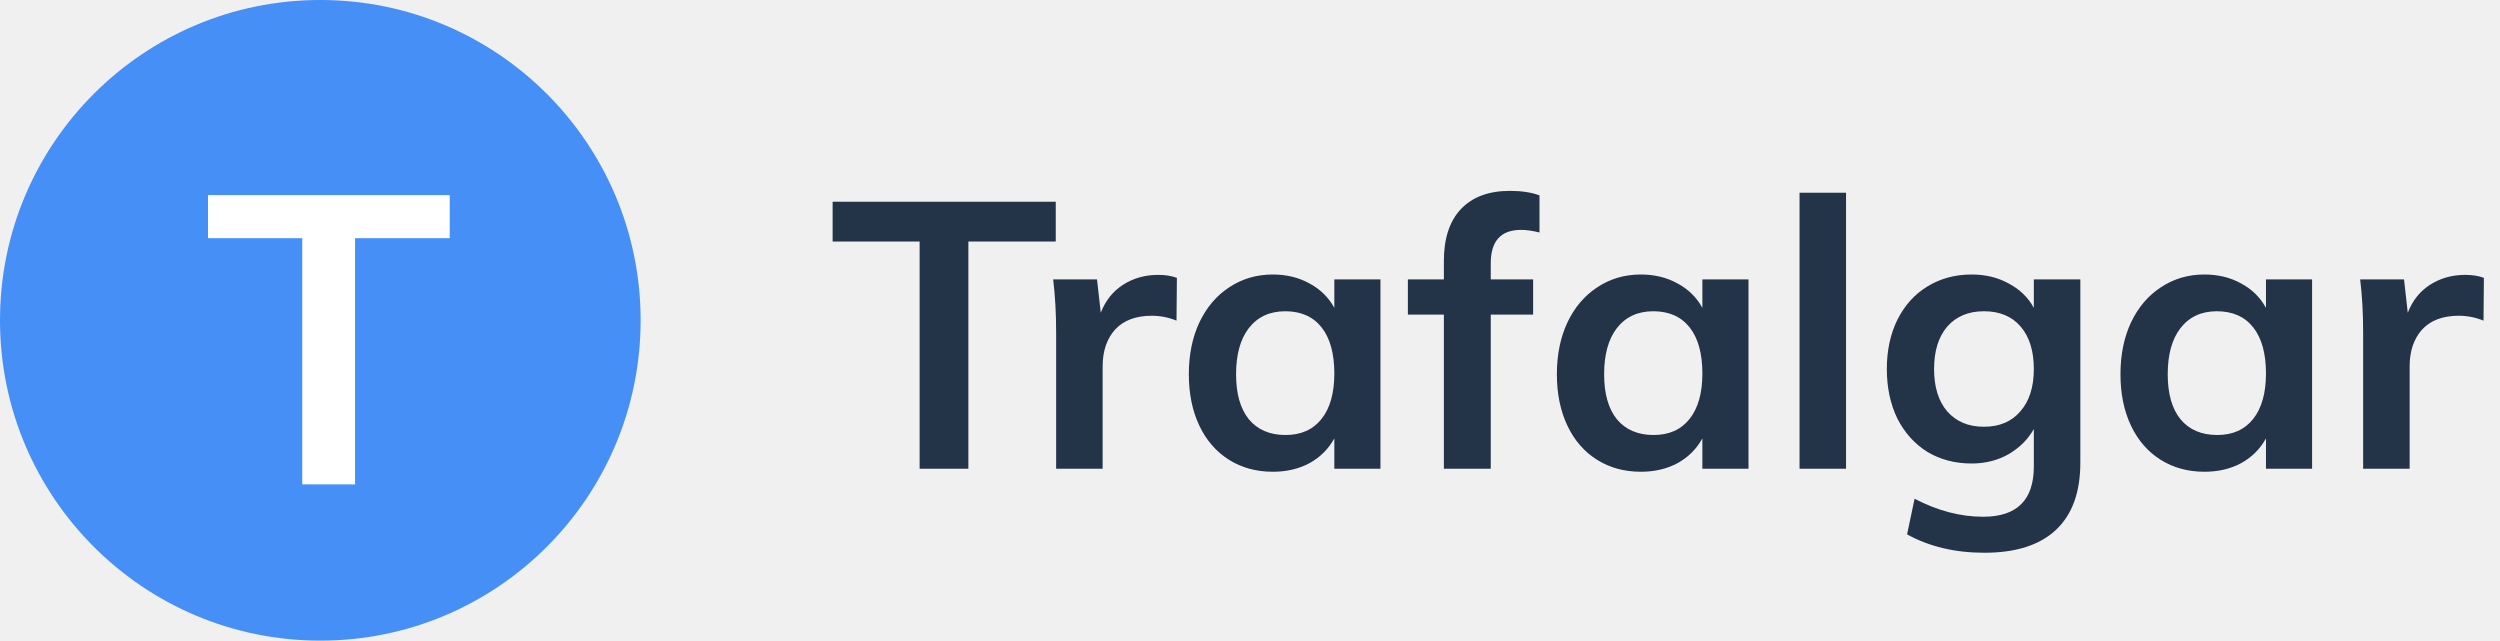
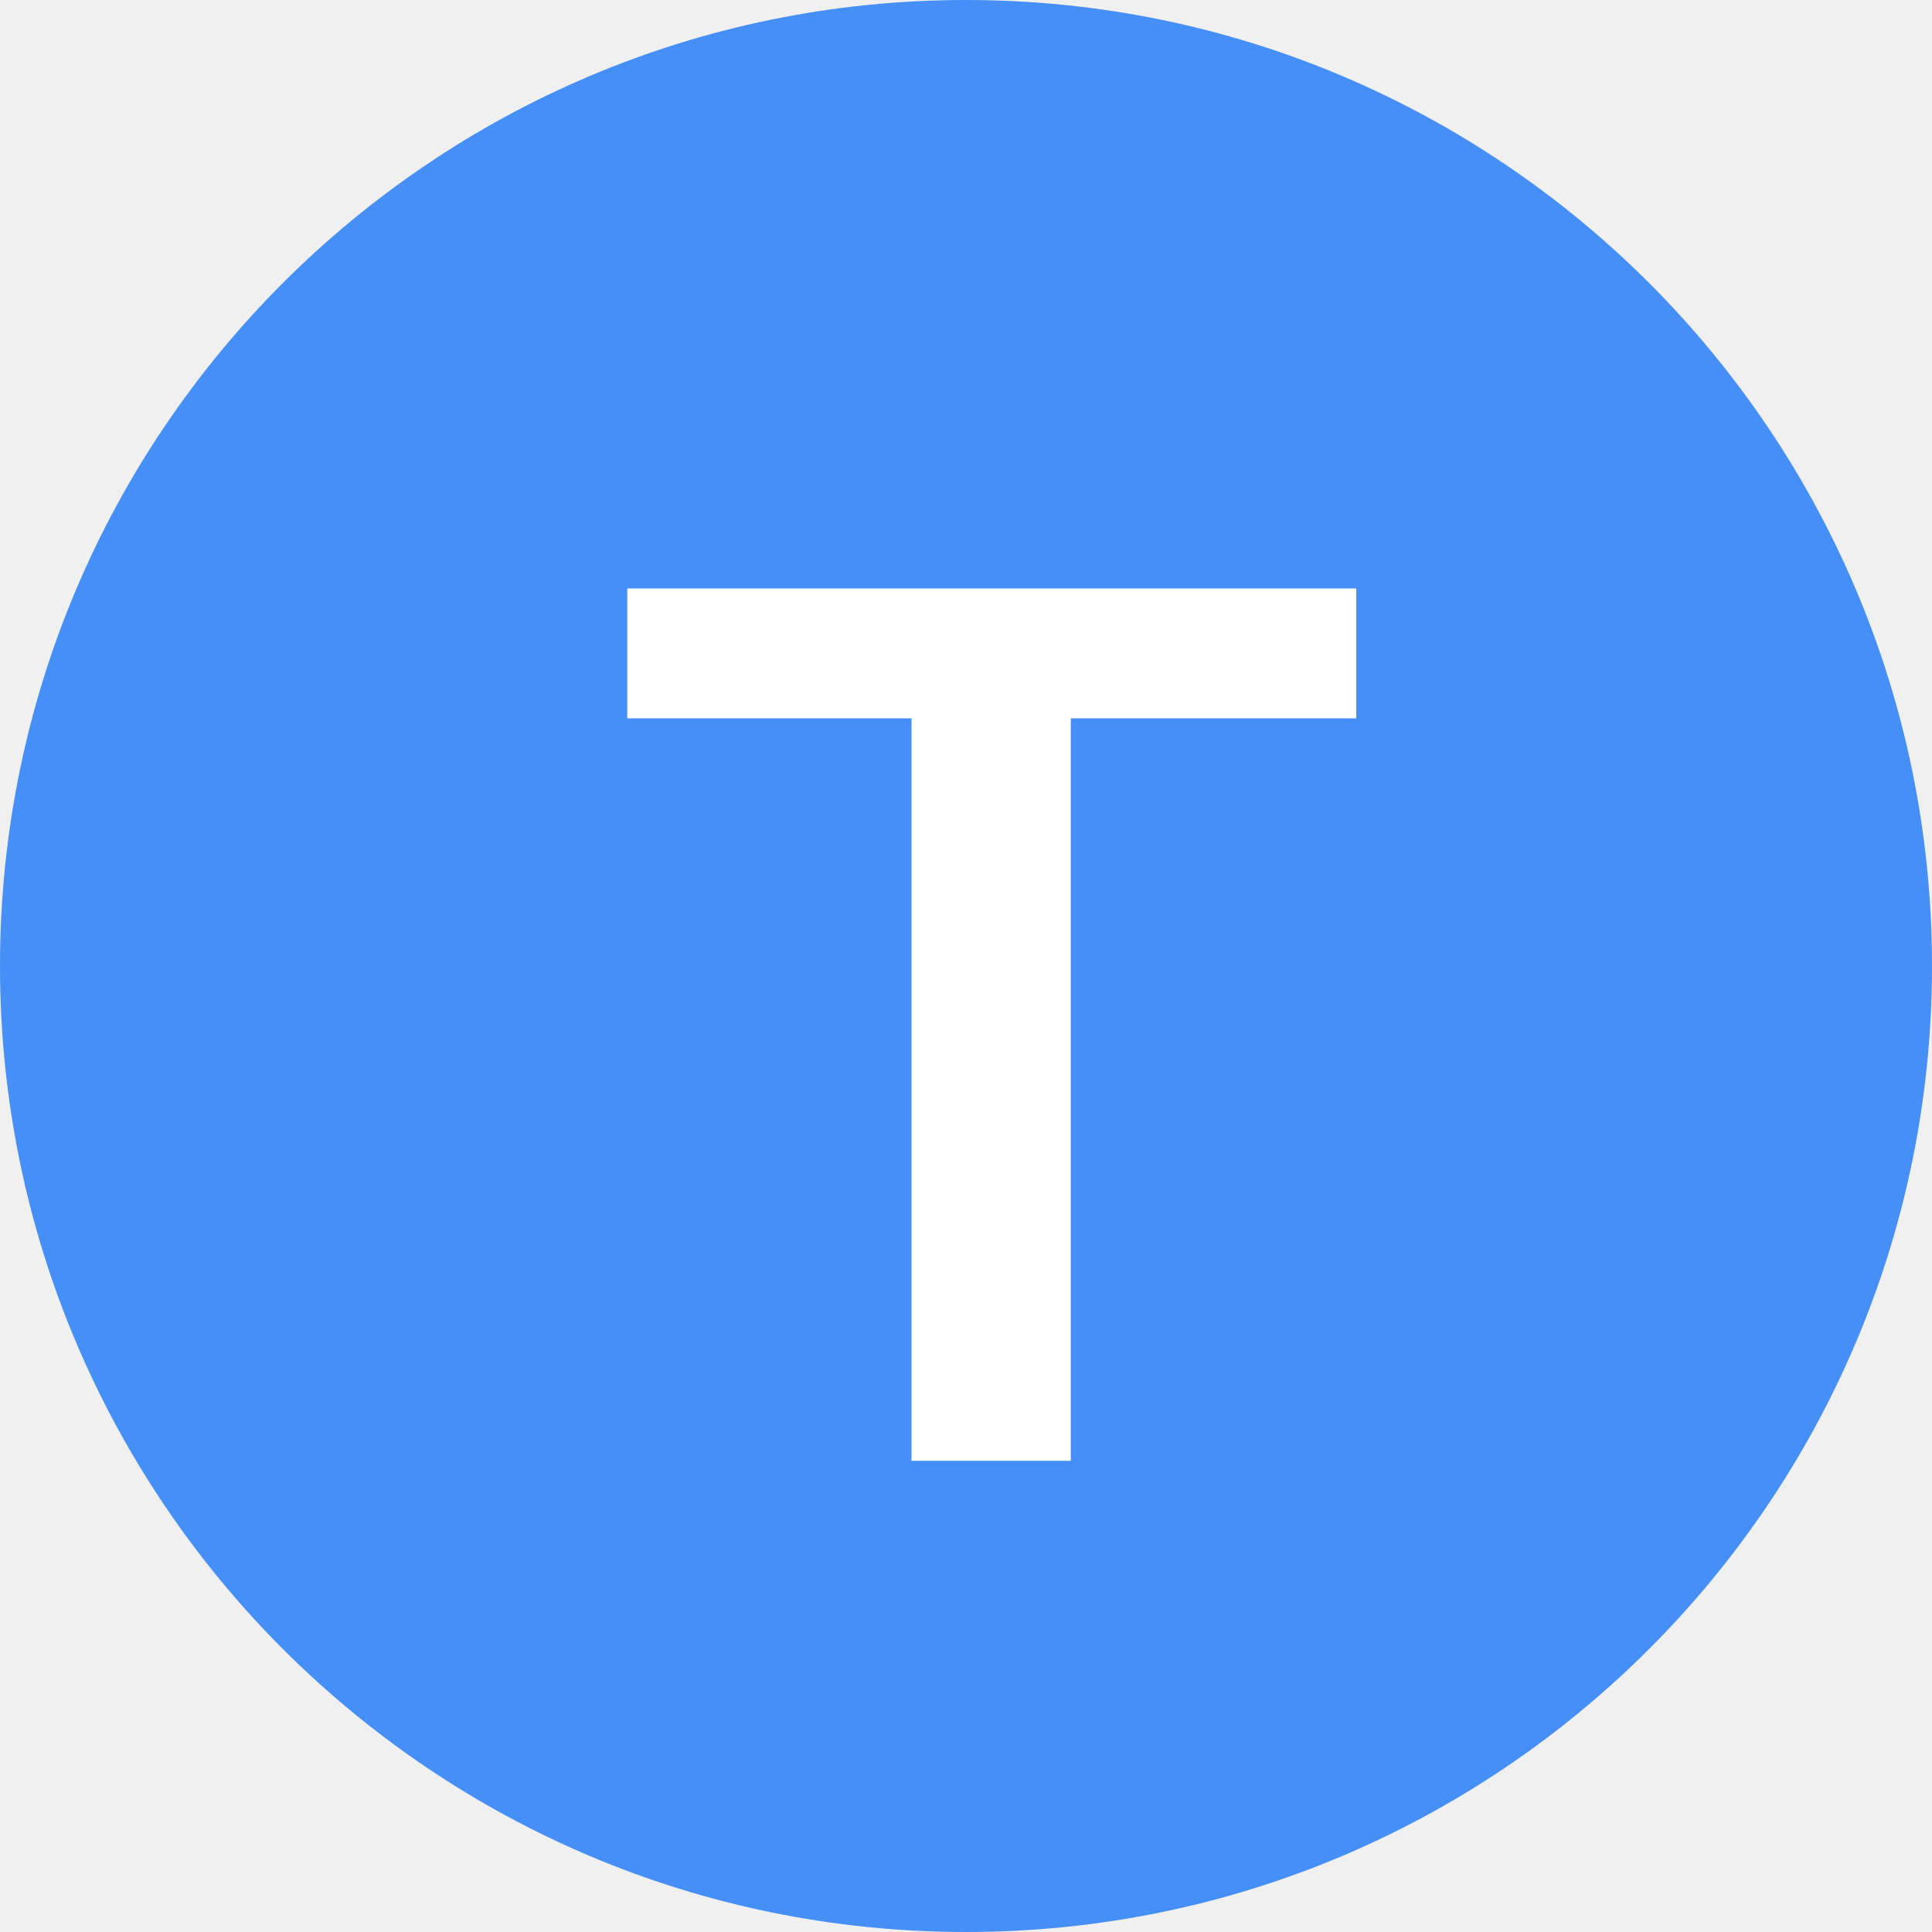
- <svg xmlns="http://www.w3.org/2000/svg" width="160" height="41" viewBox="0 0 160 41" fill="none">
-   <path d="M58.856 15.456H53.288V12.912H67.568V15.456H61.976V30H58.856V15.456ZM74.121 17.592C74.585 17.592 74.985 17.656 75.321 17.784L75.297 20.52C74.785 20.312 74.257 20.208 73.713 20.208C72.689 20.208 71.905 20.504 71.361 21.096C70.833 21.688 70.569 22.472 70.569 23.448V30H67.593V21.312C67.593 20.032 67.529 18.888 67.401 17.88H70.209L70.449 20.016C70.753 19.232 71.233 18.632 71.889 18.216C72.545 17.8 73.289 17.592 74.121 17.592ZM88.349 17.88V30H85.397V28.056C85.029 28.728 84.501 29.256 83.813 29.64C83.125 30.008 82.341 30.192 81.461 30.192C80.405 30.192 79.469 29.936 78.653 29.424C77.837 28.912 77.205 28.184 76.757 27.24C76.309 26.296 76.085 25.2 76.085 23.952C76.085 22.704 76.309 21.6 76.757 20.64C77.221 19.664 77.861 18.912 78.677 18.384C79.493 17.84 80.421 17.568 81.461 17.568C82.341 17.568 83.125 17.76 83.813 18.144C84.501 18.512 85.029 19.032 85.397 19.704V17.88H88.349ZM82.277 27.84C83.269 27.84 84.037 27.496 84.581 26.808C85.125 26.12 85.397 25.152 85.397 23.904C85.397 22.624 85.125 21.64 84.581 20.952C84.037 20.264 83.261 19.92 82.253 19.92C81.261 19.92 80.485 20.28 79.925 21C79.381 21.704 79.109 22.688 79.109 23.952C79.109 25.2 79.381 26.16 79.925 26.832C80.485 27.504 81.269 27.84 82.277 27.84ZM97.352 14.712C96.056 14.712 95.408 15.424 95.408 16.848V17.88H98.12V20.136H95.408V30H92.408V20.136H90.104V17.88H92.408V16.704C92.408 15.264 92.768 14.16 93.488 13.392C94.224 12.608 95.272 12.216 96.632 12.216C97.384 12.216 98.016 12.312 98.528 12.504V14.88C98.08 14.768 97.688 14.712 97.352 14.712ZM111.904 17.88V30H108.952V28.056C108.584 28.728 108.056 29.256 107.368 29.64C106.68 30.008 105.896 30.192 105.016 30.192C103.96 30.192 103.024 29.936 102.208 29.424C101.392 28.912 100.76 28.184 100.312 27.24C99.864 26.296 99.64 25.2 99.64 23.952C99.64 22.704 99.864 21.6 100.312 20.64C100.776 19.664 101.416 18.912 102.232 18.384C103.048 17.84 103.976 17.568 105.016 17.568C105.896 17.568 106.68 17.76 107.368 18.144C108.056 18.512 108.584 19.032 108.952 19.704V17.88H111.904ZM105.832 27.84C106.824 27.84 107.592 27.496 108.136 26.808C108.68 26.12 108.952 25.152 108.952 23.904C108.952 22.624 108.68 21.64 108.136 20.952C107.592 20.264 106.816 19.92 105.808 19.92C104.816 19.92 104.04 20.28 103.48 21C102.936 21.704 102.664 22.688 102.664 23.952C102.664 25.2 102.936 26.16 103.48 26.832C104.04 27.504 104.824 27.84 105.832 27.84ZM115.171 12.336H118.147V30H115.171V12.336ZM133.141 17.88V29.616C133.141 31.504 132.621 32.936 131.581 33.912C130.541 34.888 129.013 35.376 126.997 35.376C125.125 35.376 123.477 34.984 122.053 34.2L122.533 31.92C124.005 32.688 125.469 33.072 126.925 33.072C129.085 33.072 130.165 32 130.165 29.856V27.456C129.797 28.112 129.261 28.648 128.557 29.064C127.853 29.464 127.061 29.664 126.181 29.664C125.125 29.664 124.181 29.416 123.349 28.92C122.533 28.408 121.893 27.696 121.429 26.784C120.981 25.856 120.757 24.8 120.757 23.616C120.757 22.432 120.981 21.384 121.429 20.472C121.893 19.544 122.533 18.832 123.349 18.336C124.181 17.824 125.125 17.568 126.181 17.568C127.077 17.568 127.869 17.76 128.557 18.144C129.261 18.512 129.797 19.032 130.165 19.704V17.88H133.141ZM126.973 27.312C127.965 27.312 128.741 26.984 129.301 26.328C129.877 25.672 130.165 24.768 130.165 23.616C130.165 22.464 129.885 21.56 129.325 20.904C128.765 20.248 127.981 19.92 126.973 19.92C125.981 19.92 125.197 20.248 124.621 20.904C124.061 21.56 123.781 22.464 123.781 23.616C123.781 24.768 124.061 25.672 124.621 26.328C125.197 26.984 125.981 27.312 126.973 27.312ZM147.974 17.88V30H145.022V28.056C144.654 28.728 144.126 29.256 143.438 29.64C142.75 30.008 141.966 30.192 141.086 30.192C140.03 30.192 139.094 29.936 138.278 29.424C137.462 28.912 136.83 28.184 136.382 27.24C135.934 26.296 135.71 25.2 135.71 23.952C135.71 22.704 135.934 21.6 136.382 20.64C136.846 19.664 137.486 18.912 138.302 18.384C139.118 17.84 140.046 17.568 141.086 17.568C141.966 17.568 142.75 17.76 143.438 18.144C144.126 18.512 144.654 19.032 145.022 19.704V17.88H147.974ZM141.902 27.84C142.894 27.84 143.662 27.496 144.206 26.808C144.75 26.12 145.022 25.152 145.022 23.904C145.022 22.624 144.75 21.64 144.206 20.952C143.662 20.264 142.886 19.92 141.878 19.92C140.886 19.92 140.11 20.28 139.55 21C139.006 21.704 138.734 22.688 138.734 23.952C138.734 25.2 139.006 26.16 139.55 26.832C140.11 27.504 140.894 27.84 141.902 27.84ZM157.769 17.592C158.233 17.592 158.633 17.656 158.969 17.784L158.945 20.52C158.433 20.312 157.905 20.208 157.361 20.208C156.337 20.208 155.553 20.504 155.009 21.096C154.481 21.688 154.217 22.472 154.217 23.448V30H151.241V21.312C151.241 20.032 151.177 18.888 151.049 17.88H153.857L154.097 20.016C154.401 19.232 154.881 18.632 155.537 18.216C156.193 17.8 156.937 17.592 157.769 17.592Z" fill="#233348" />
+ <svg xmlns="http://www.w3.org/2000/svg" width="41" height="41" viewBox="0 0 41 41" fill="none">
  <circle cx="20.5" cy="20.5" r="20.5" fill="#458FF6" />
  <path d="M19.344 15.244H13.312V12.488H28.782V15.244H22.724V31H19.344V15.244Z" fill="white" />
</svg>
